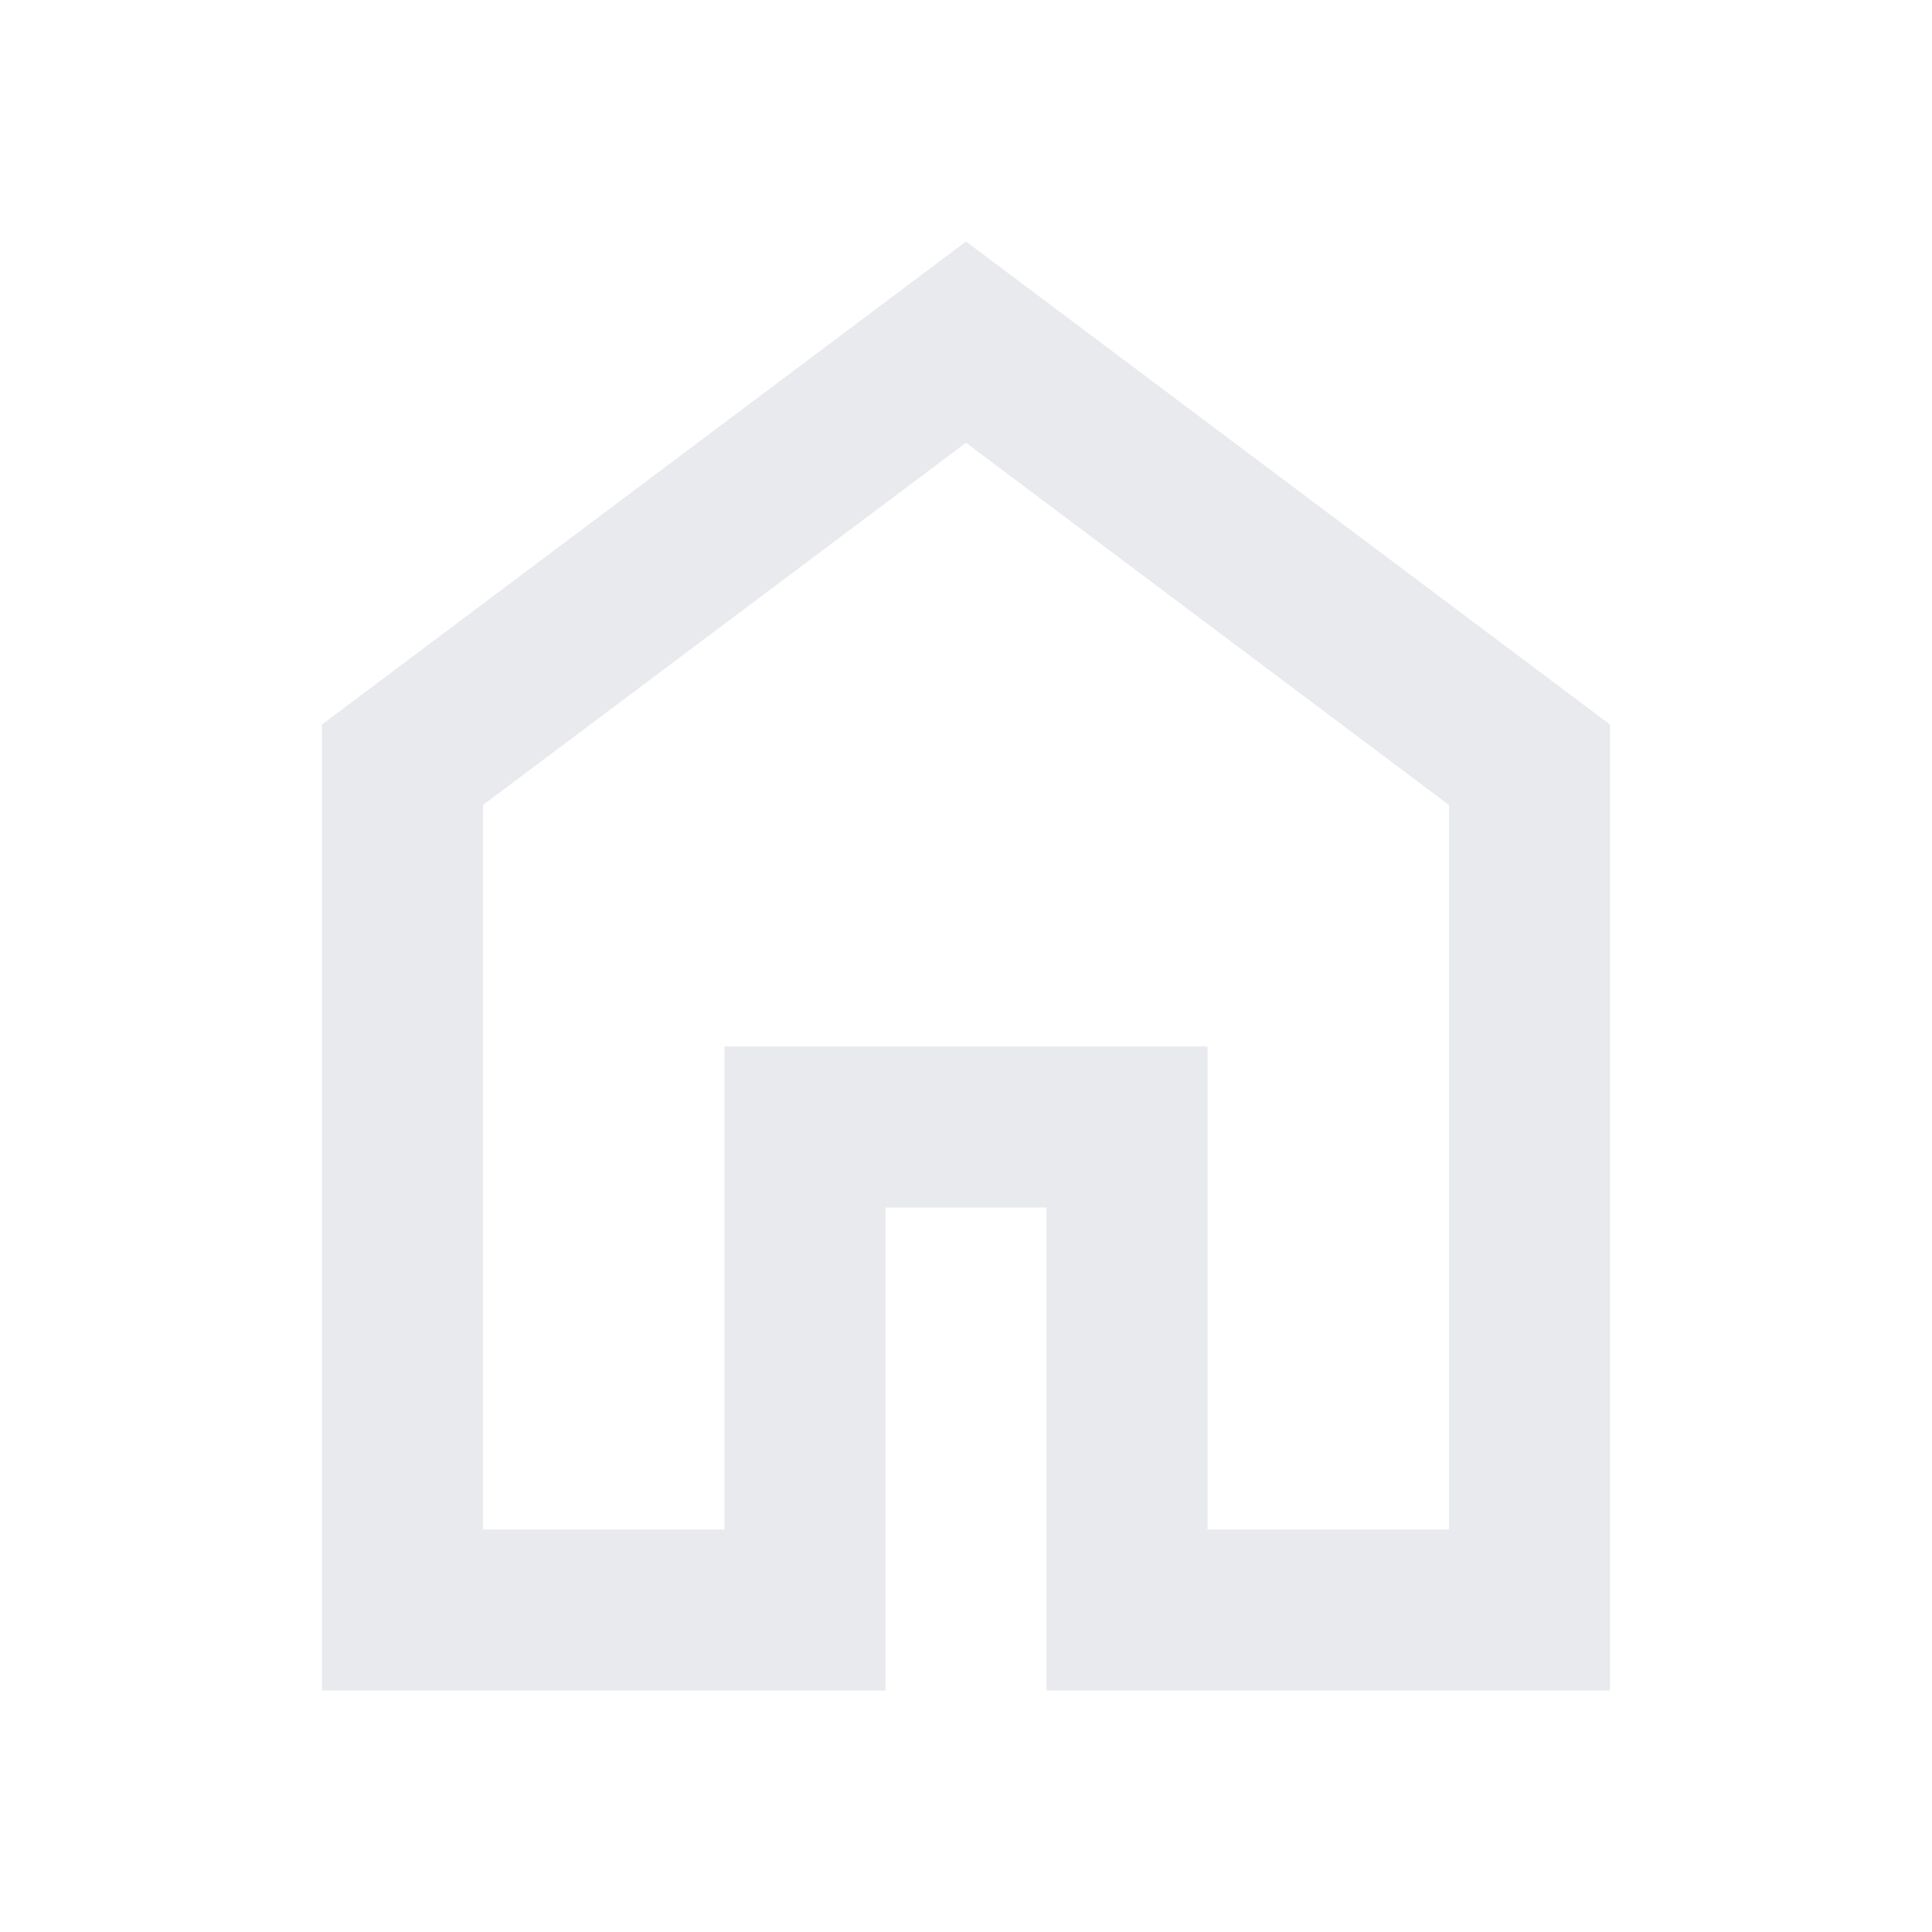
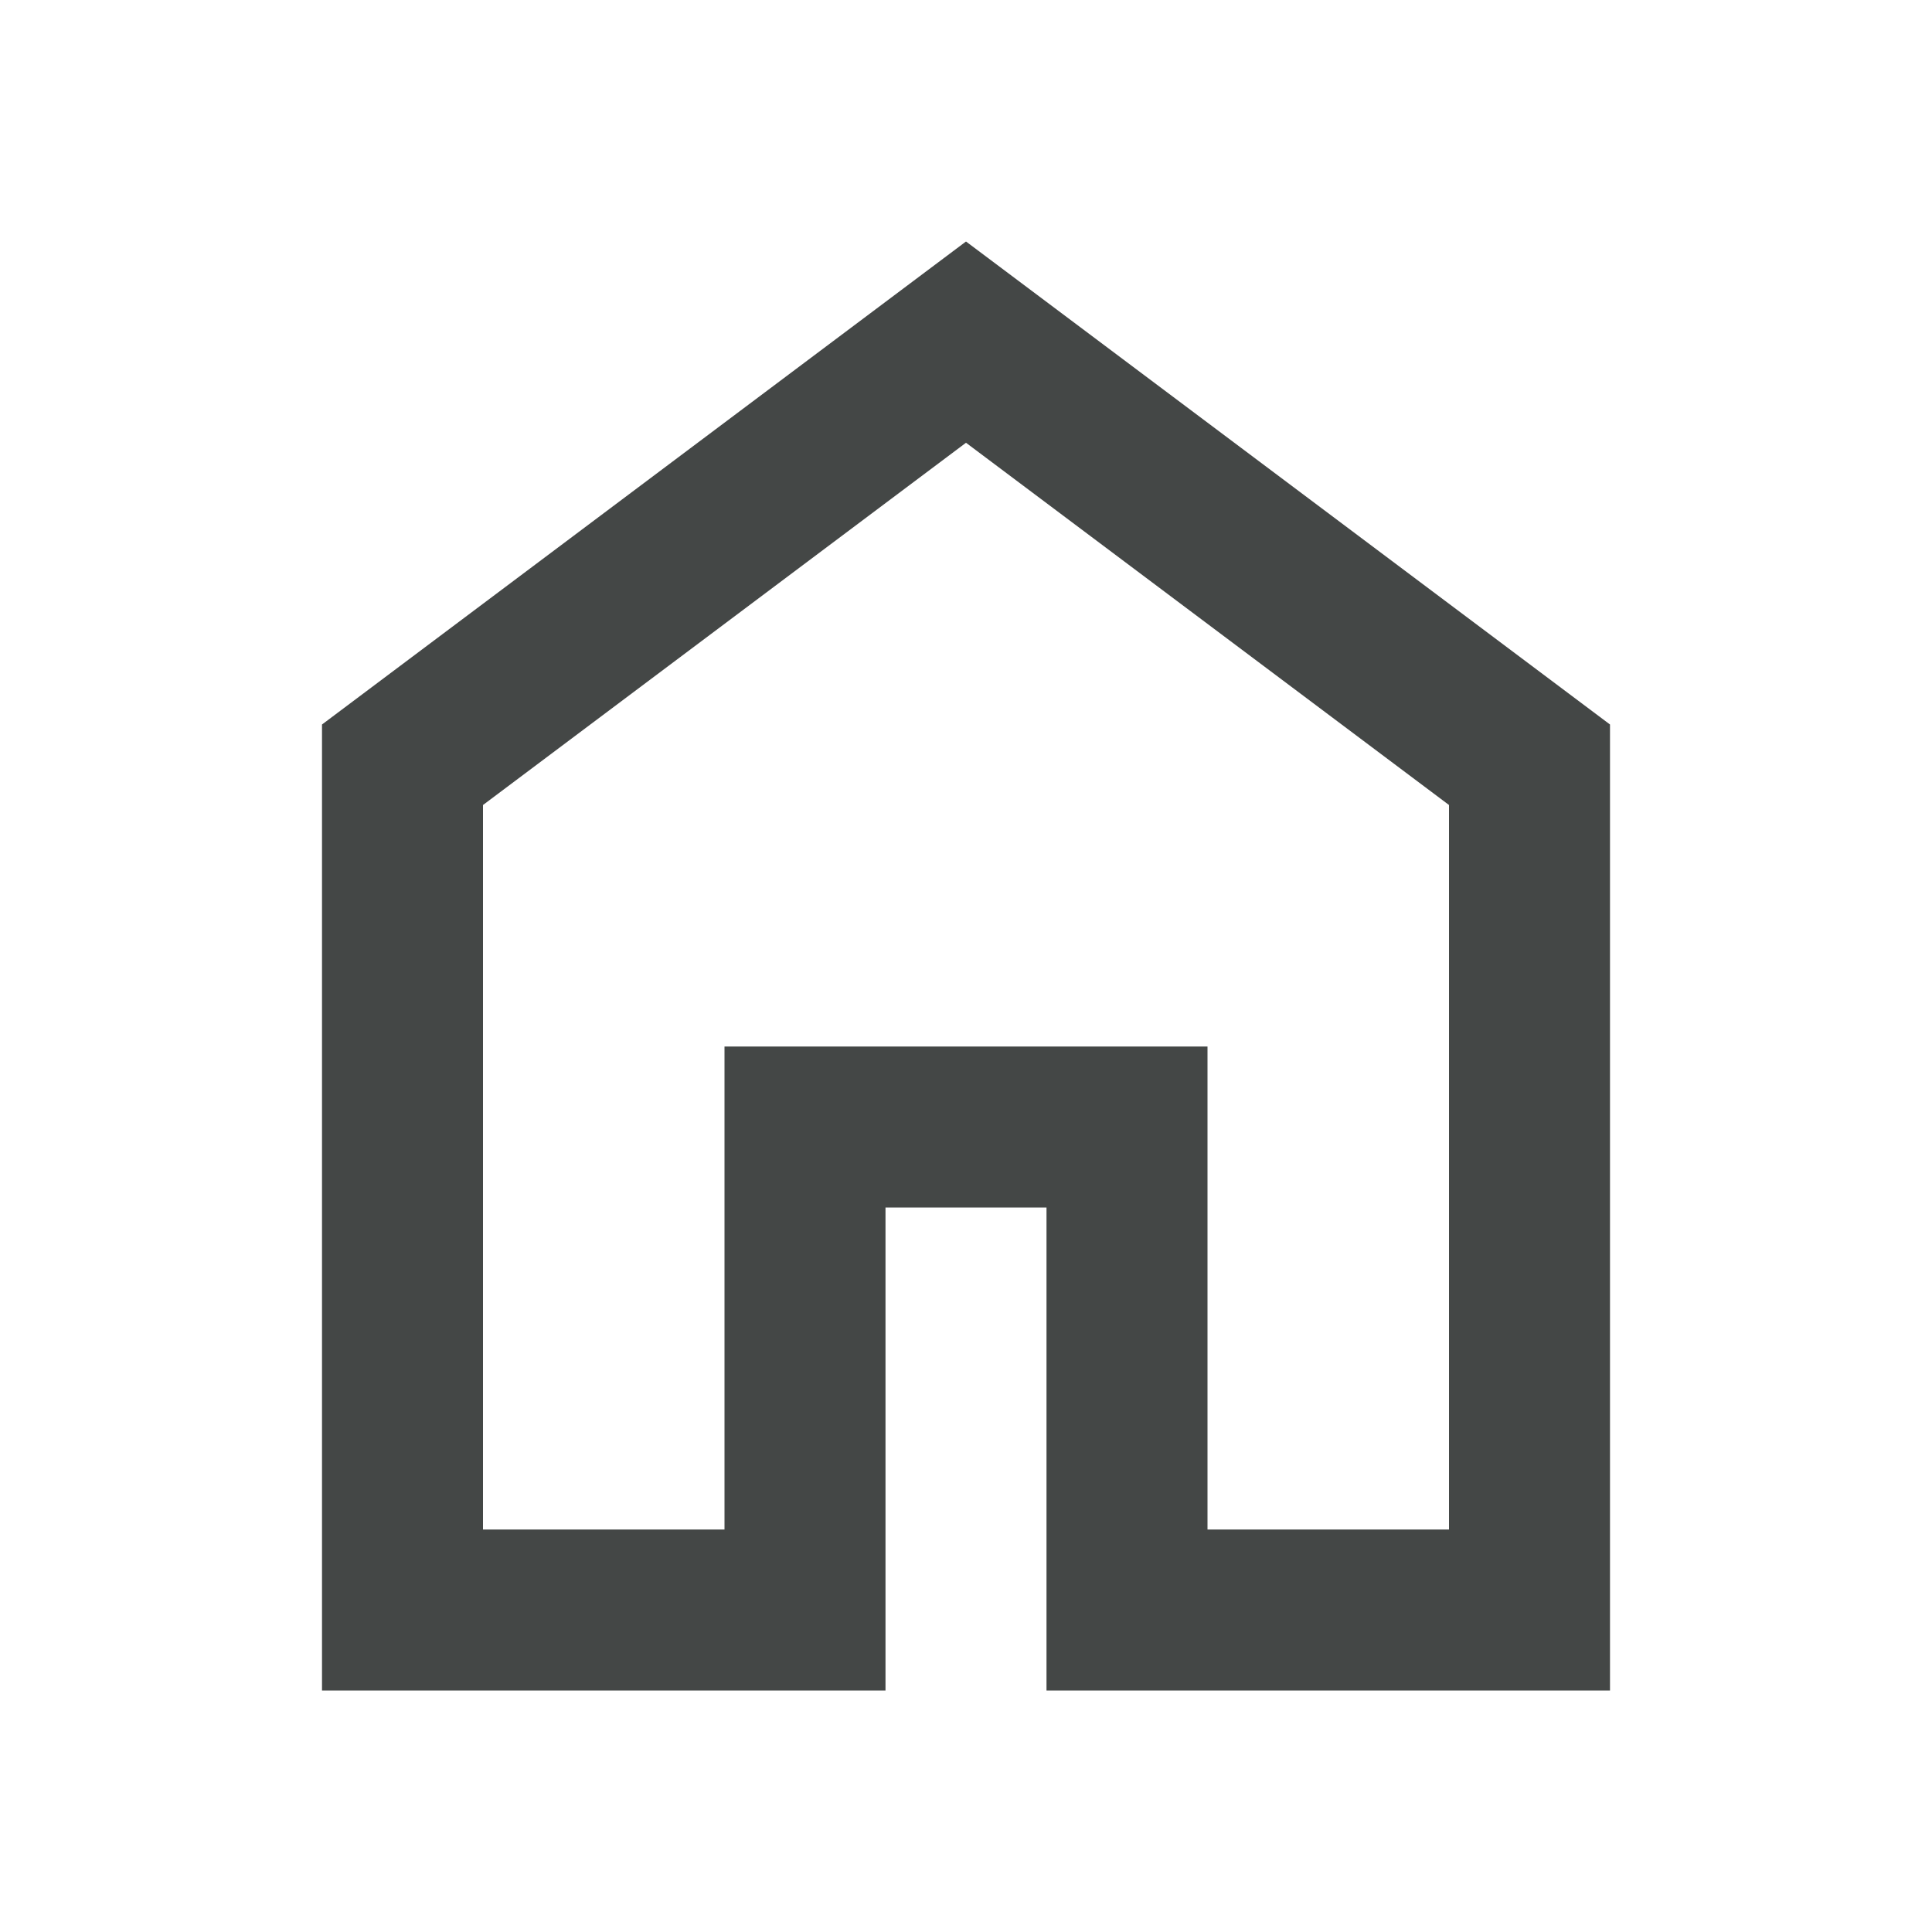
- <svg xmlns="http://www.w3.org/2000/svg" height="24px" viewBox="0 -960 960 960" width="24px" fill="#e8eaed">
-   <path d="M240-200h120v-240h240v240h120v-360L480-740 240-560v360Zm-80 80v-480l320-240 320 240v480H520v-240h-80v240H160Zm320-350Z" />
+ <svg xmlns="http://www.w3.org/2000/svg" width="24" height="24" viewBox="0 0 24 24" fill="none">
+   <path d="M6 19H9V13H15V19H18V10L12 5.5L6 10V19ZM4 21V9L12 3L20 9V21H13V15H11V21H4Z" fill="#444746" />
</svg>
